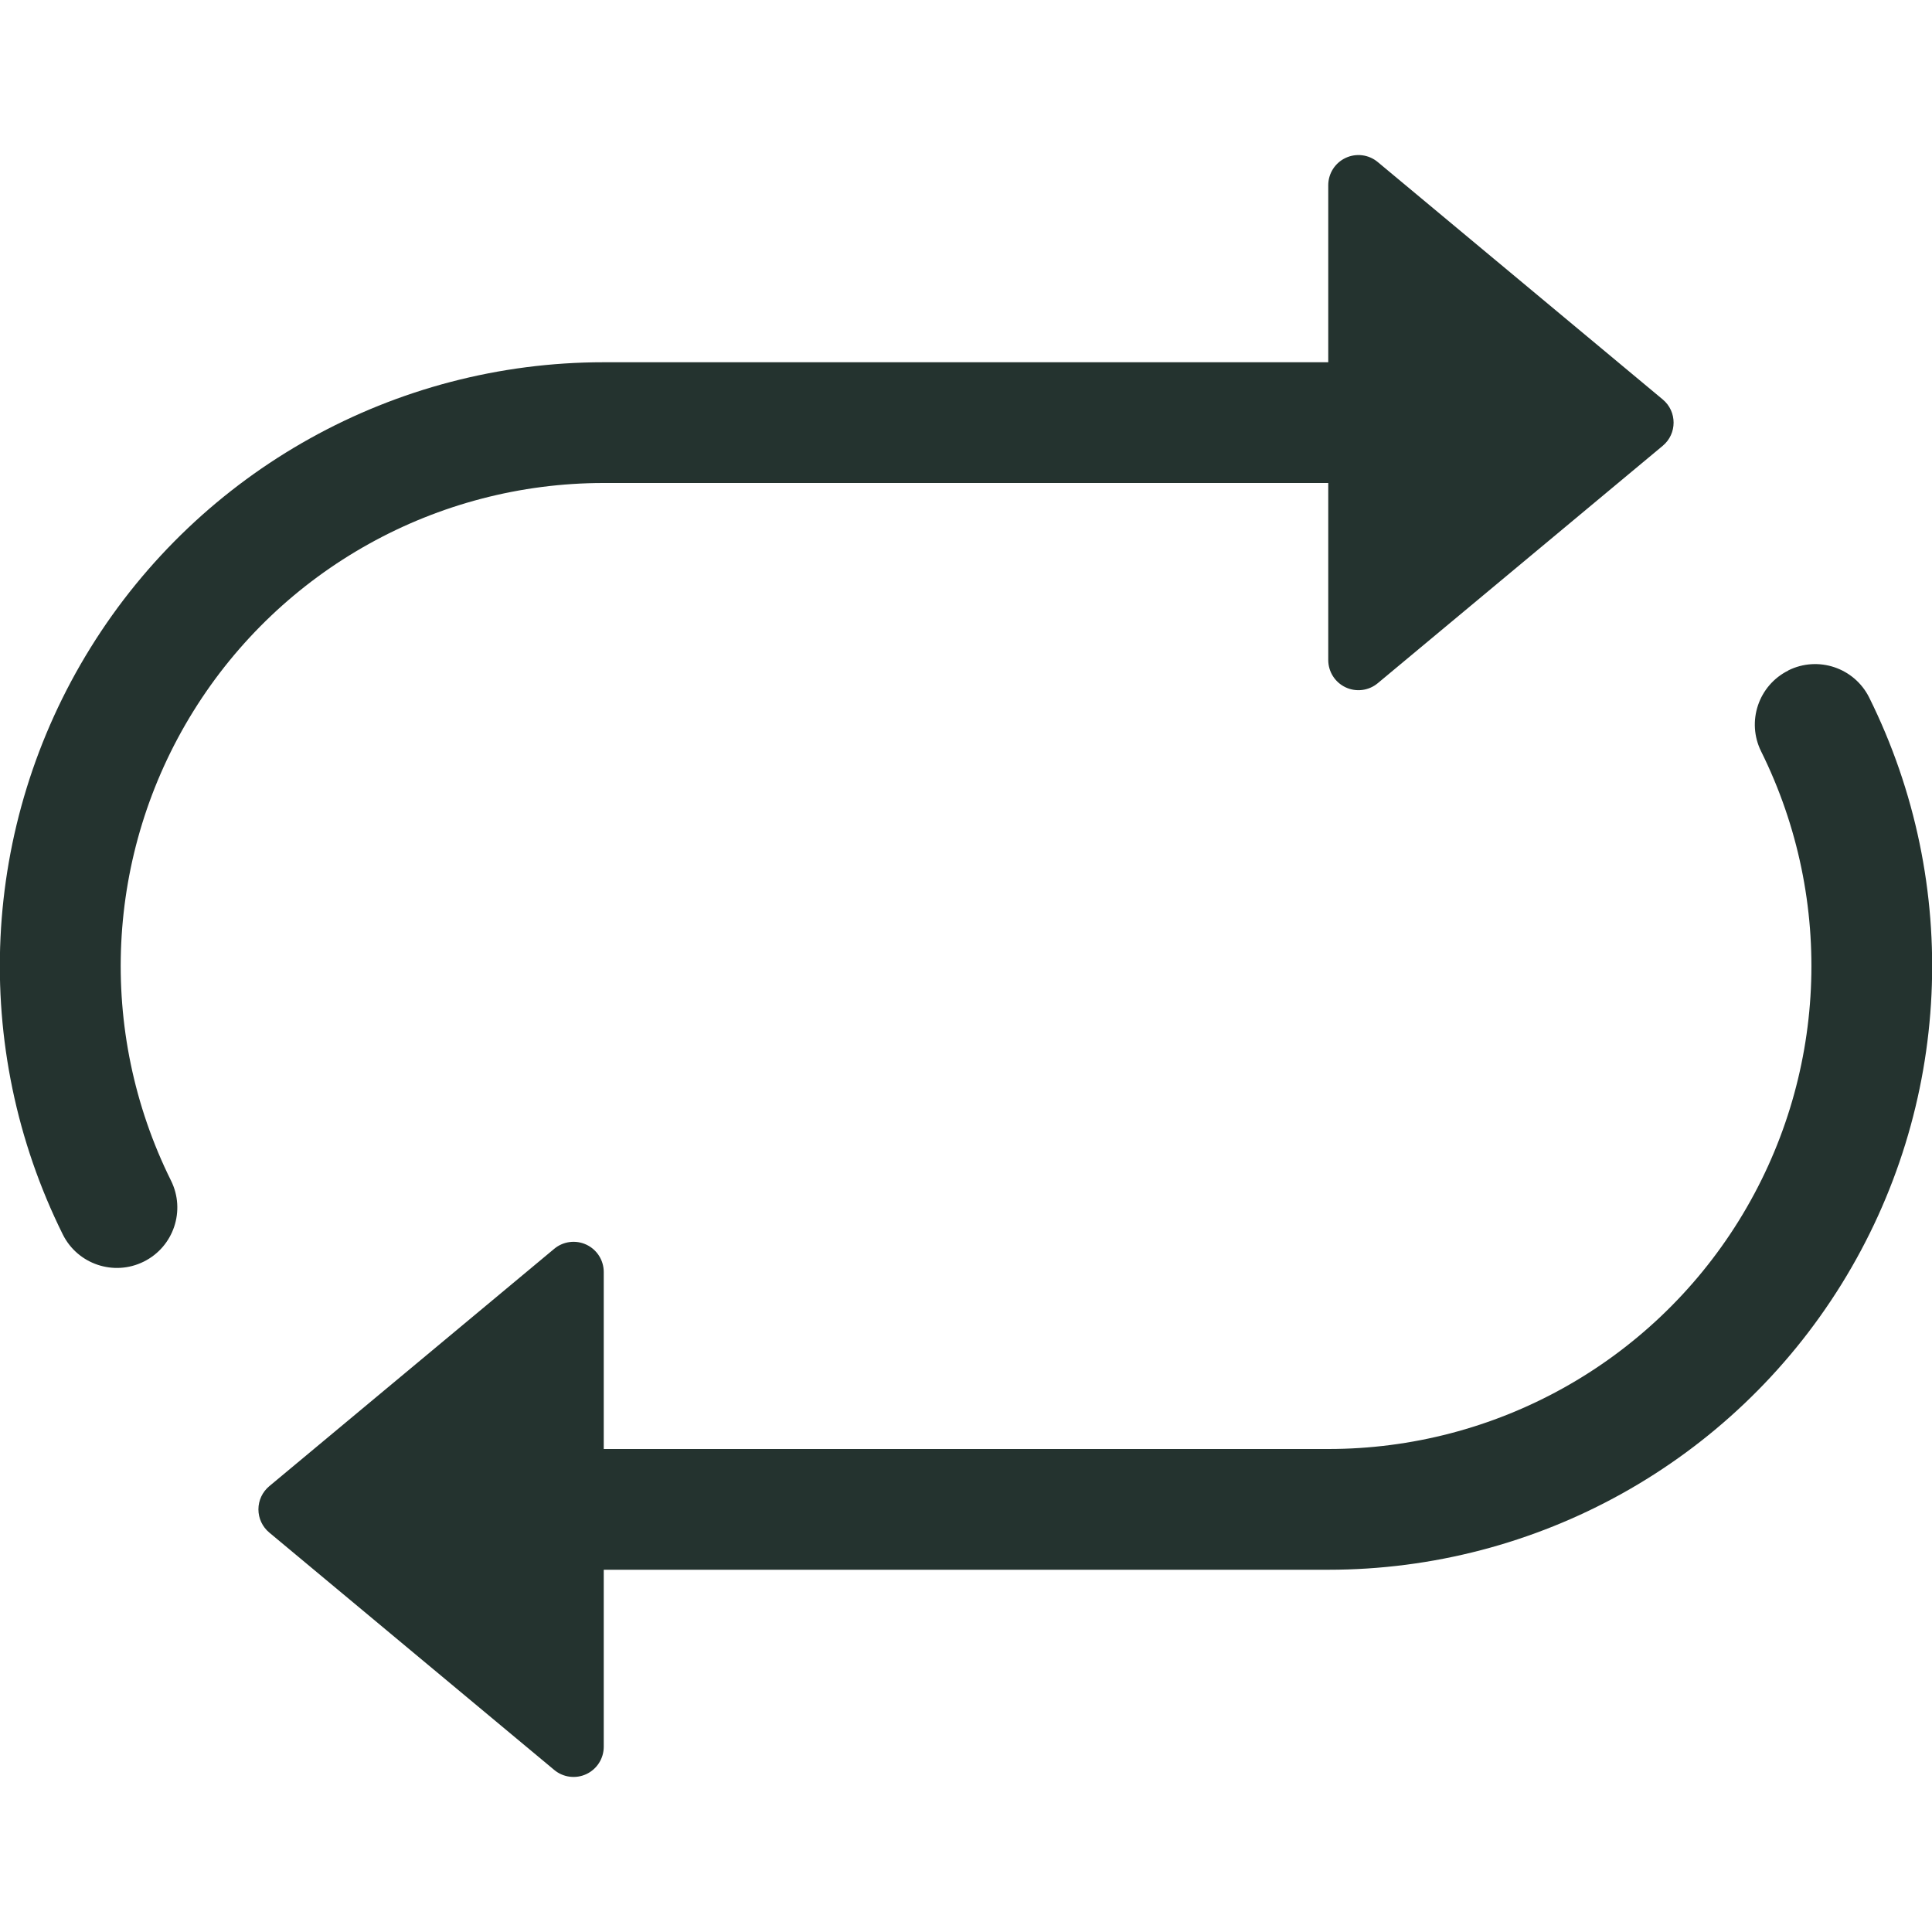
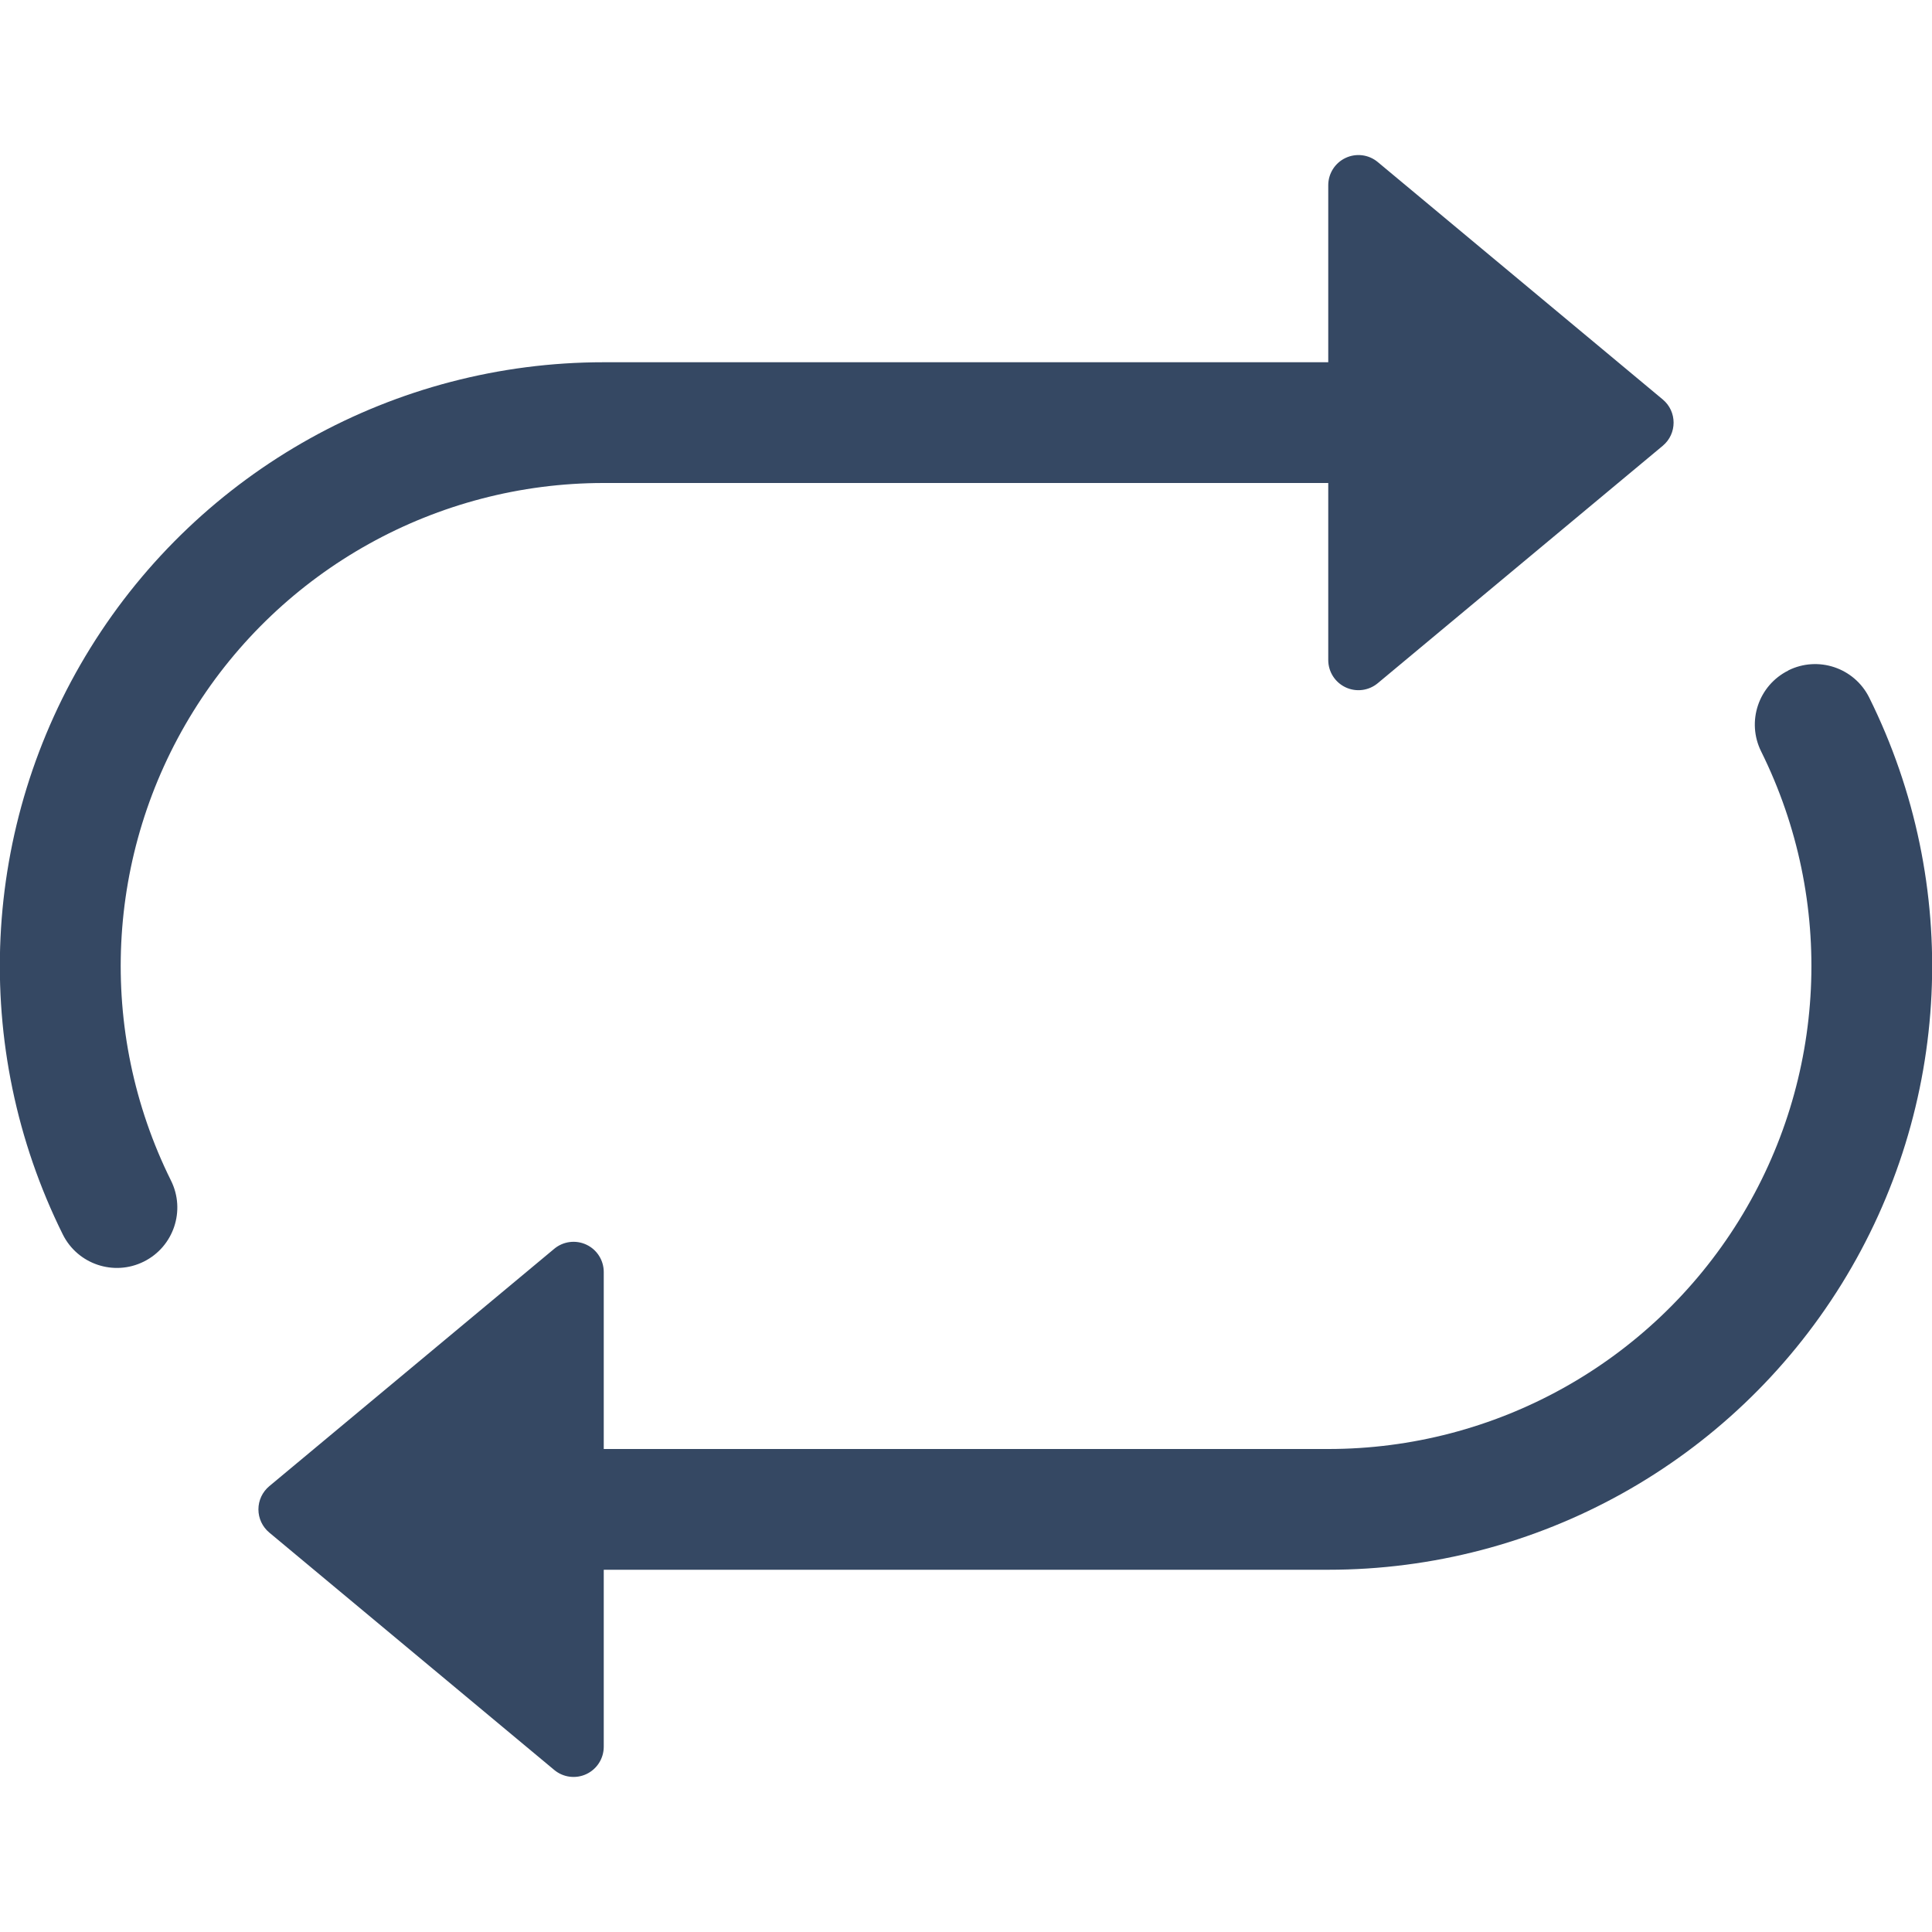
- <svg xmlns="http://www.w3.org/2000/svg" width="16" height="16" fill="#24332F" class="bi bi-repeat" viewBox="0 0 16 16">
+ <svg xmlns="http://www.w3.org/2000/svg" width="16" height="16" fill="#354863" class="bi bi-repeat" viewBox="0 0 16 16">
  <path d="M11 5.466V4H5a4 4 0 0 0-3.584 5.777.5.5 0 1 1-.896.446A5 5 0 0 1 5 3h6V1.534a.25.25 0 0 1 .41-.192l2.36 1.966c.12.1.12.284 0 .384l-2.36 1.966a.25.25 0 0 1-.41-.192m3.81.086a.5.5 0 0 1 .67.225A5 5 0 0 1 11 13H5v1.466a.25.25 0 0 1-.41.192l-2.36-1.966a.25.25 0 0 1 0-.384l2.36-1.966a.25.25 0 0 1 .41.192V12h6a4 4 0 0 0 3.585-5.777.5.5 0 0 1 .225-.67Z" />
</svg>
